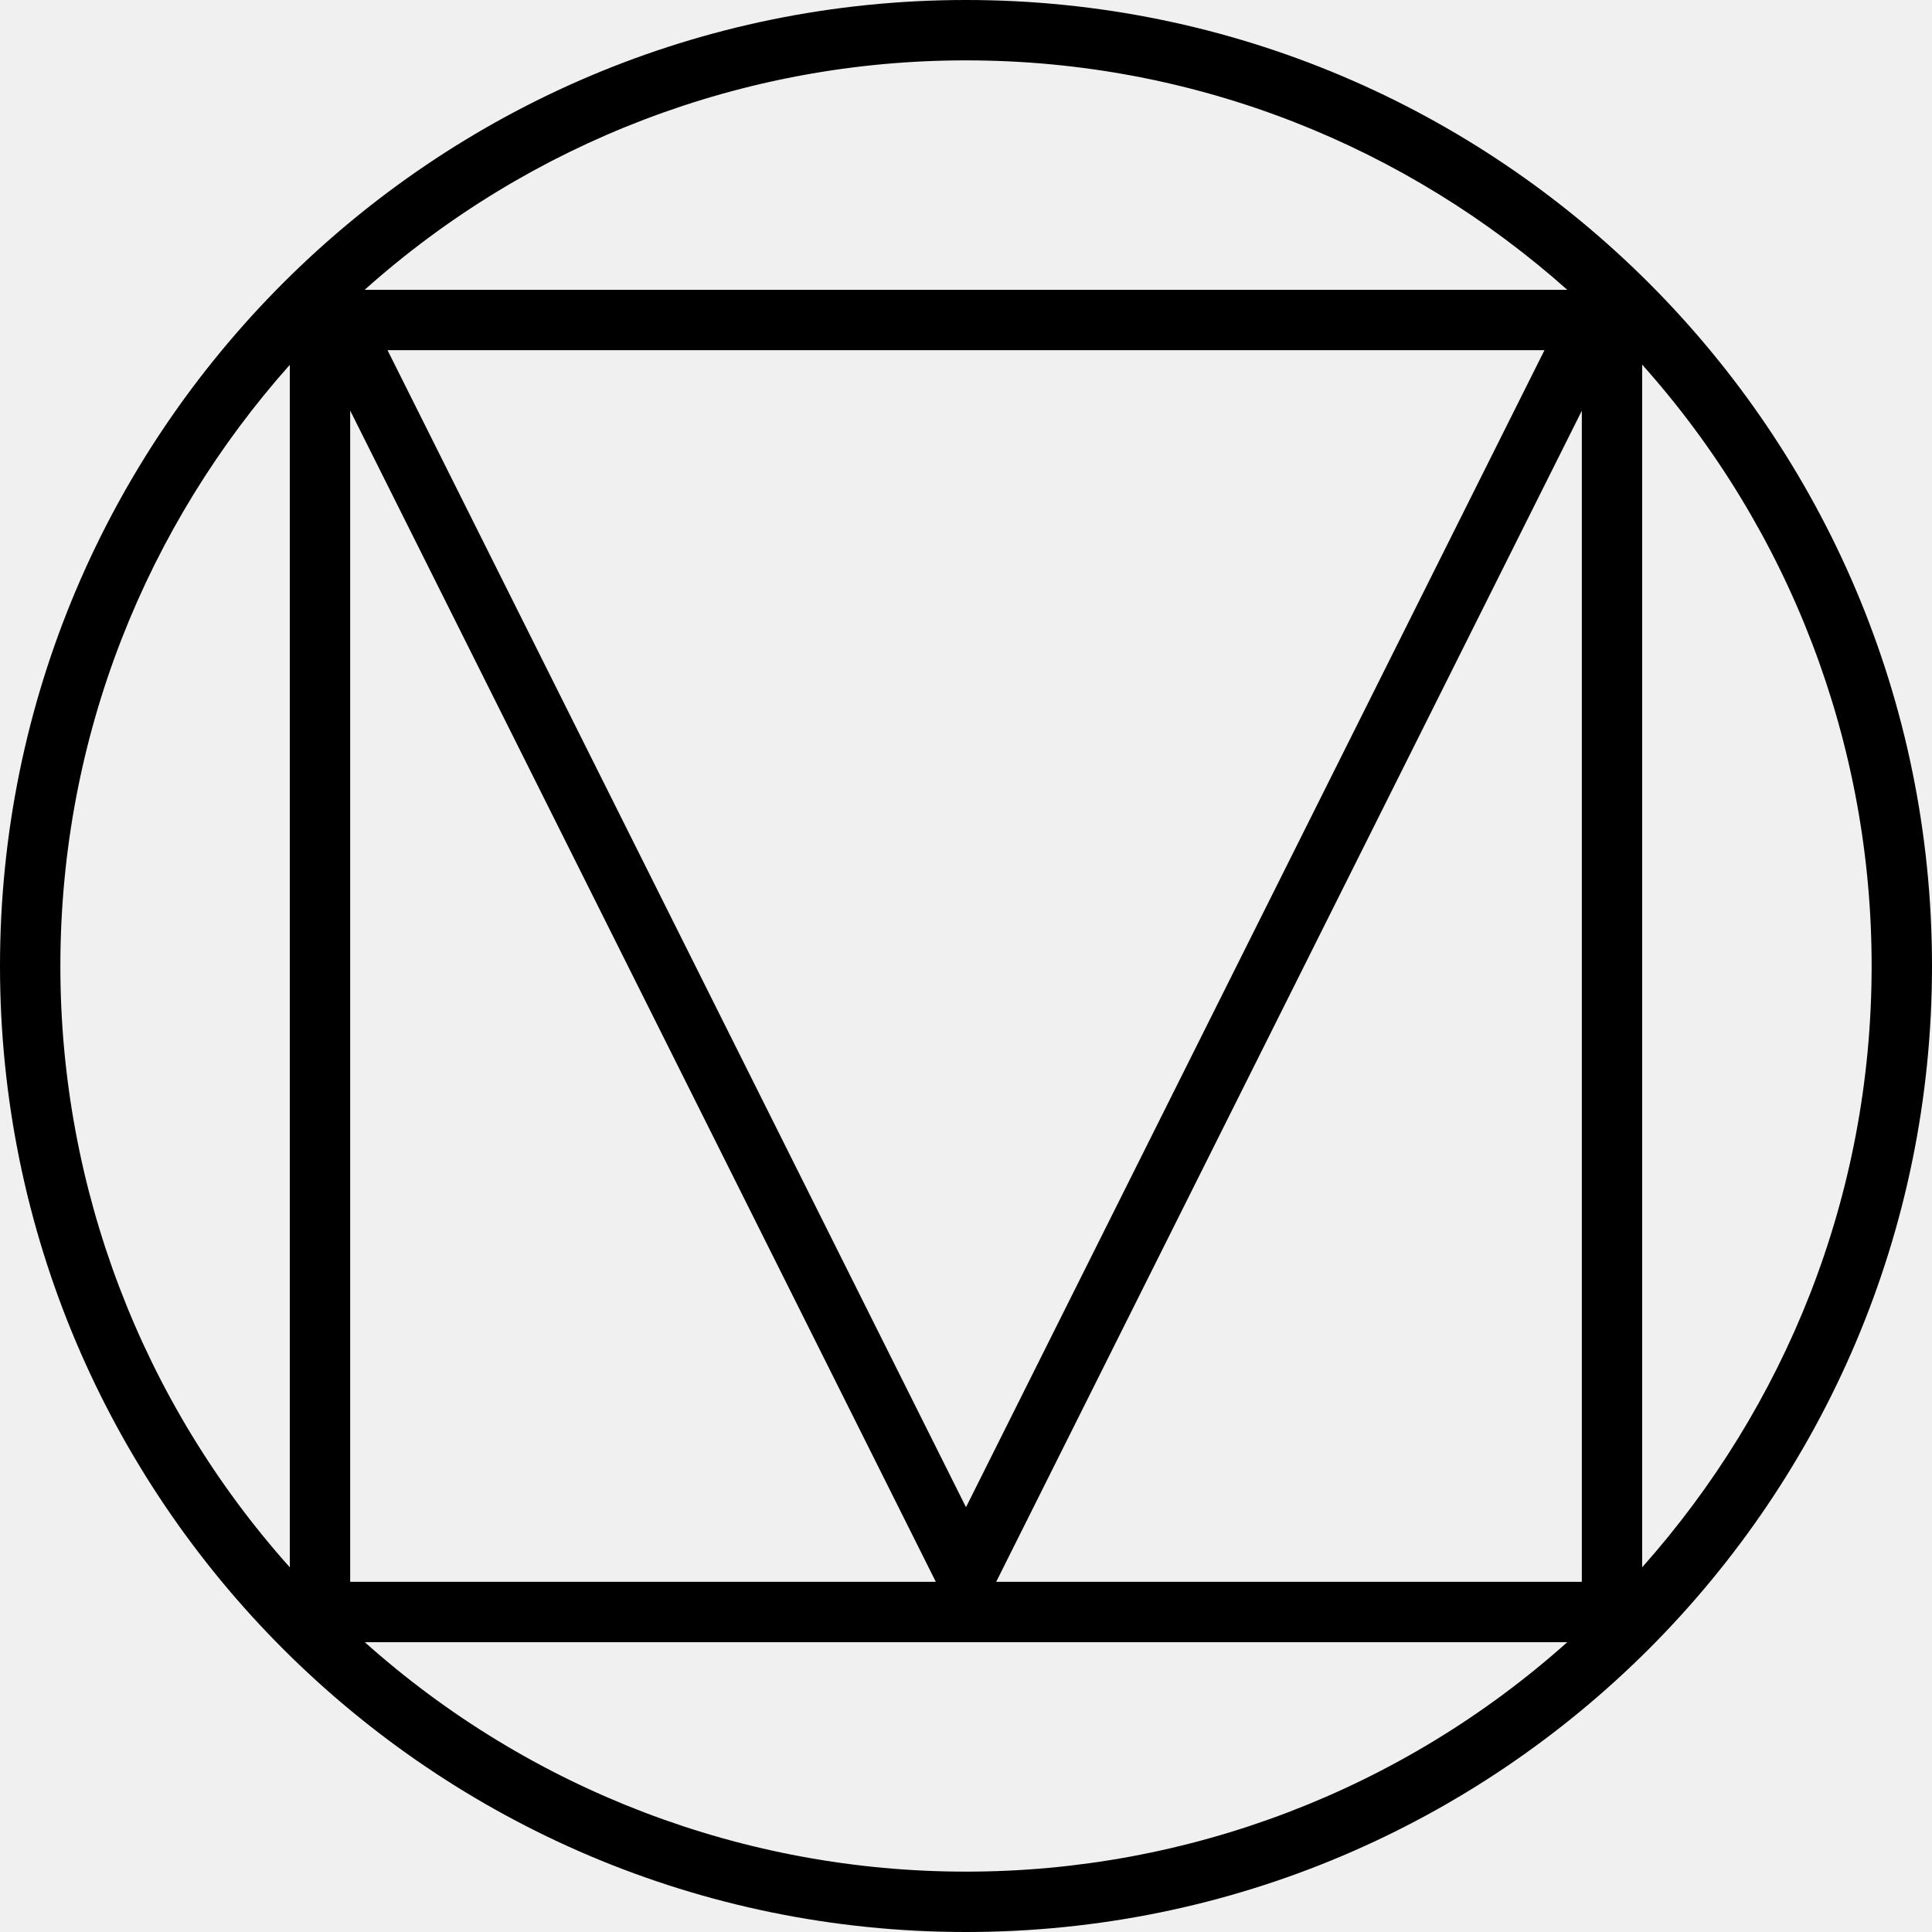
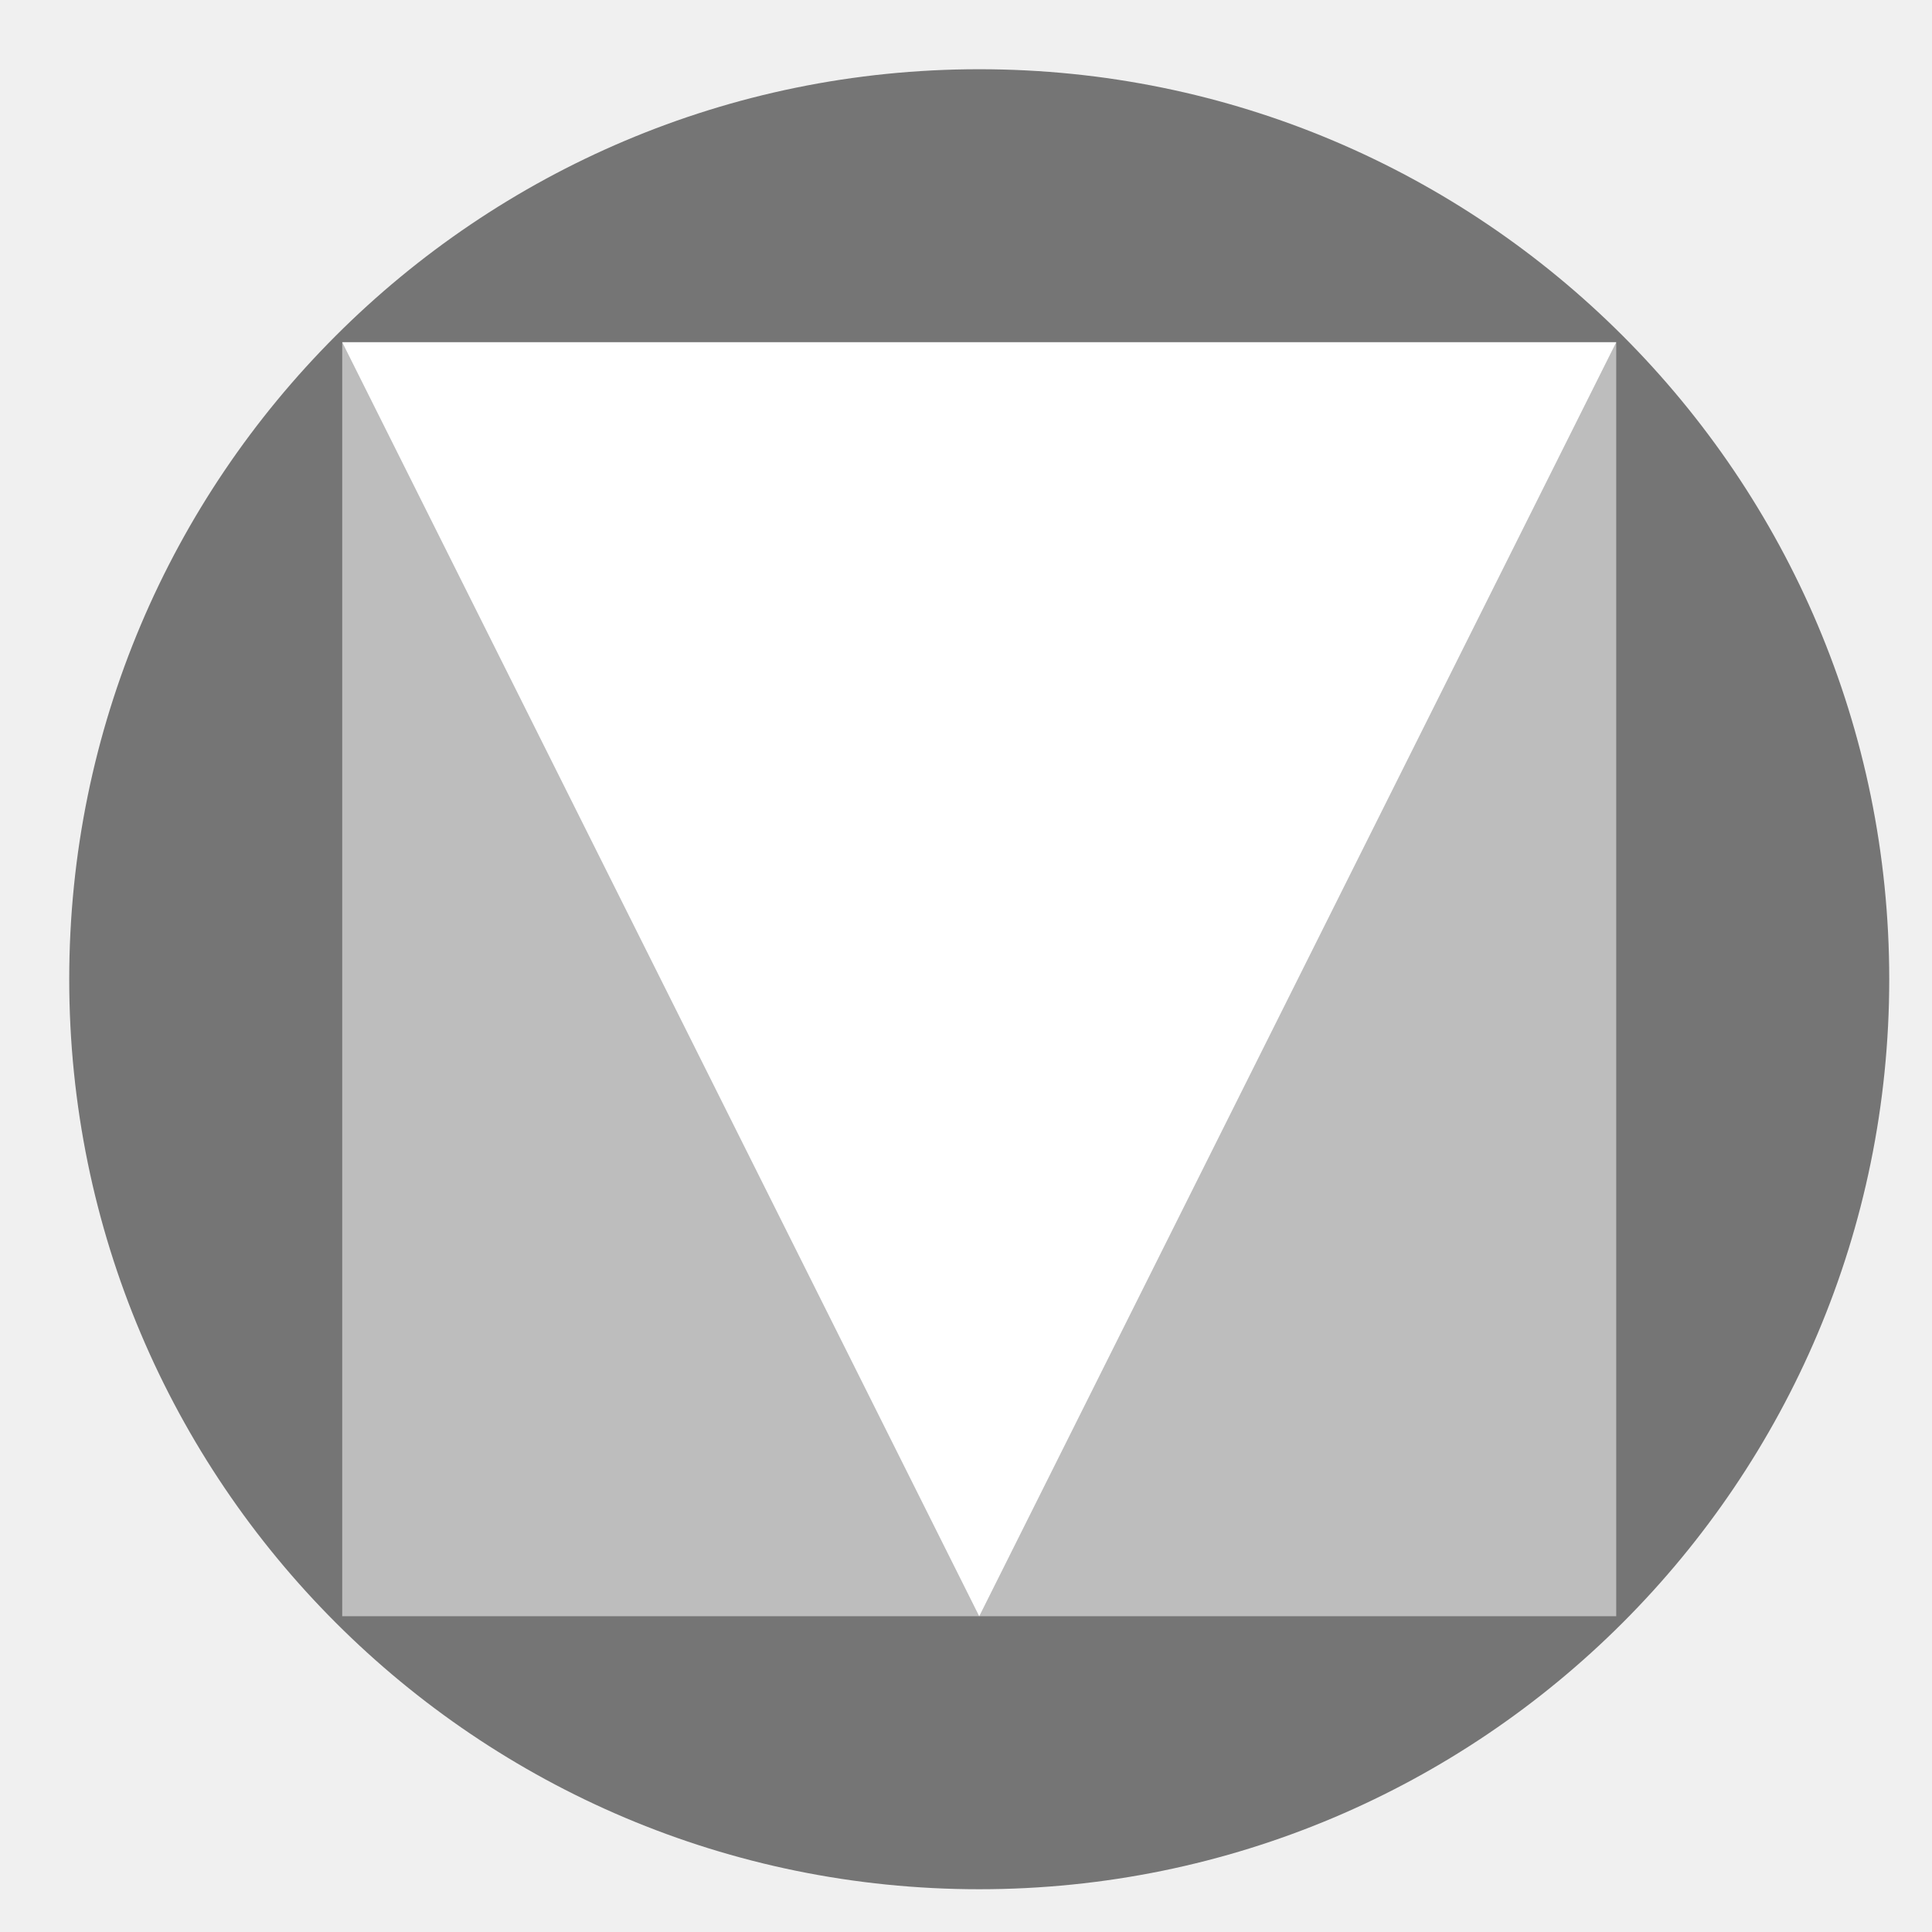
- <svg xmlns="http://www.w3.org/2000/svg" fill="#000000" width="800px" height="800px" viewBox="0 0 24 24" role="img">
-   <path d="M12 0C5.377 0 0 5.377 0 12s5.377 12 12 12 12-5.377 12-12S18.623 0 12 0zm0 .75c2.871 0 5.482 1.082 7.469 2.85H4.53A11.197 11.197 0 0 1 12 .75zm-7.186 3.6h14.372L12 18.723 4.814 4.35zM3.6 4.53V19.47A11.197 11.197 0 0 1 .75 12c0-2.87 1.082-5.481 2.85-7.468zm16.8 0A11.197 11.197 0 0 1 23.25 12c0 2.871-1.082 5.482-2.85 7.469V4.53zM4.35 5.1l7.275 14.55H4.35V5.1zm15.3 0v14.55h-7.275L19.651 5.1zM4.533 20.4H19.469A11.197 11.197 0 0 1 12 23.25a11.197 11.197 0 0 1-7.468-2.85z" />
+ <svg xmlns="http://www.w3.org/2000/svg" width="800px" height="800px" viewBox="0 0 73 73" version="1.1" id="svg2">
+   <defs id="defs1" />
+   <g id="design-and-ux/material-design" stroke="none" stroke-width="1" fill="none" fill-rule="evenodd">
+     <g id="Google_Material_Design_Logo" transform="matrix(1.375366,0,0,1.375366,2.615845,2.615845)">
+       <circle id="Oval" fill="#757575" fill-rule="nonzero" cx="25" cy="25" r="25" />
+       <polygon id="Shape" fill="#bdbdbd" fill-rule="nonzero" points="42.5,7.5 42.5,42.5 7.5,42.5 7.5,7.5 " />
+       <polygon id="polygon1" fill="#ffffff" fill-rule="nonzero" points="25,42.5 7.5,7.5 42.5,7.5 " />
+       <polygon id="polygon2" points="50,0 50,50 0,50 0,0 " />
+     </g>
+   </g>
</svg>
